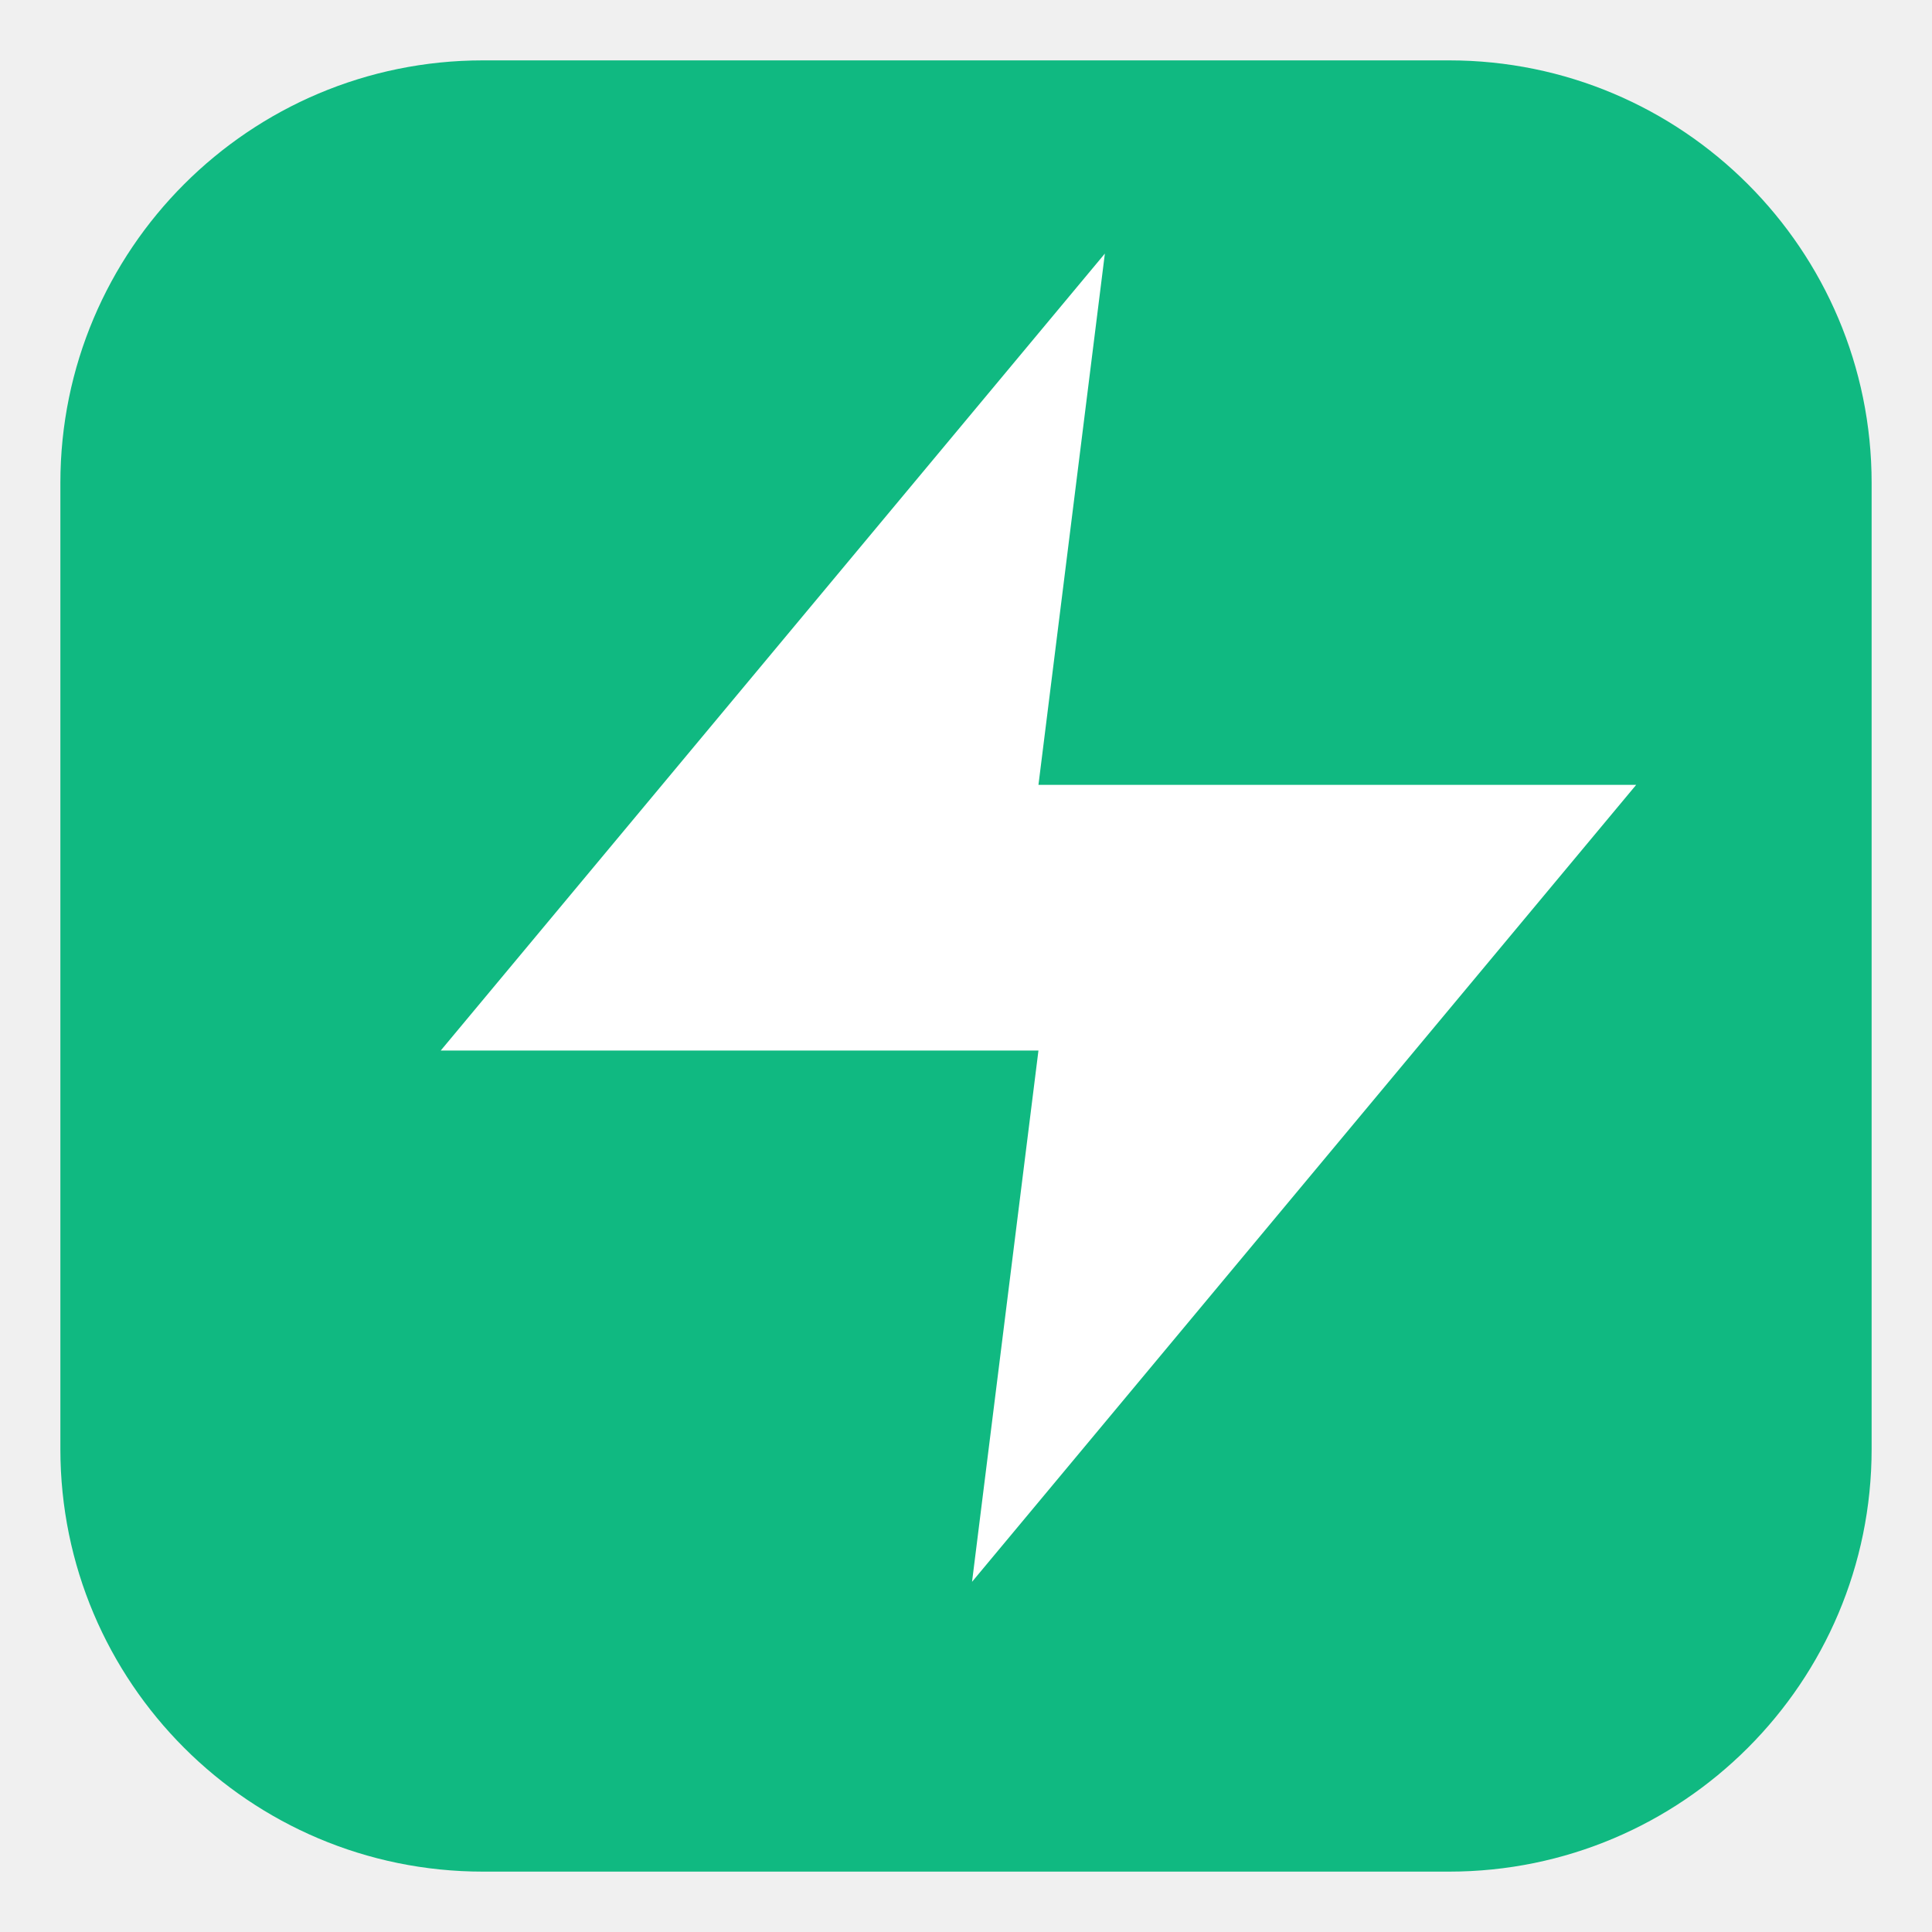
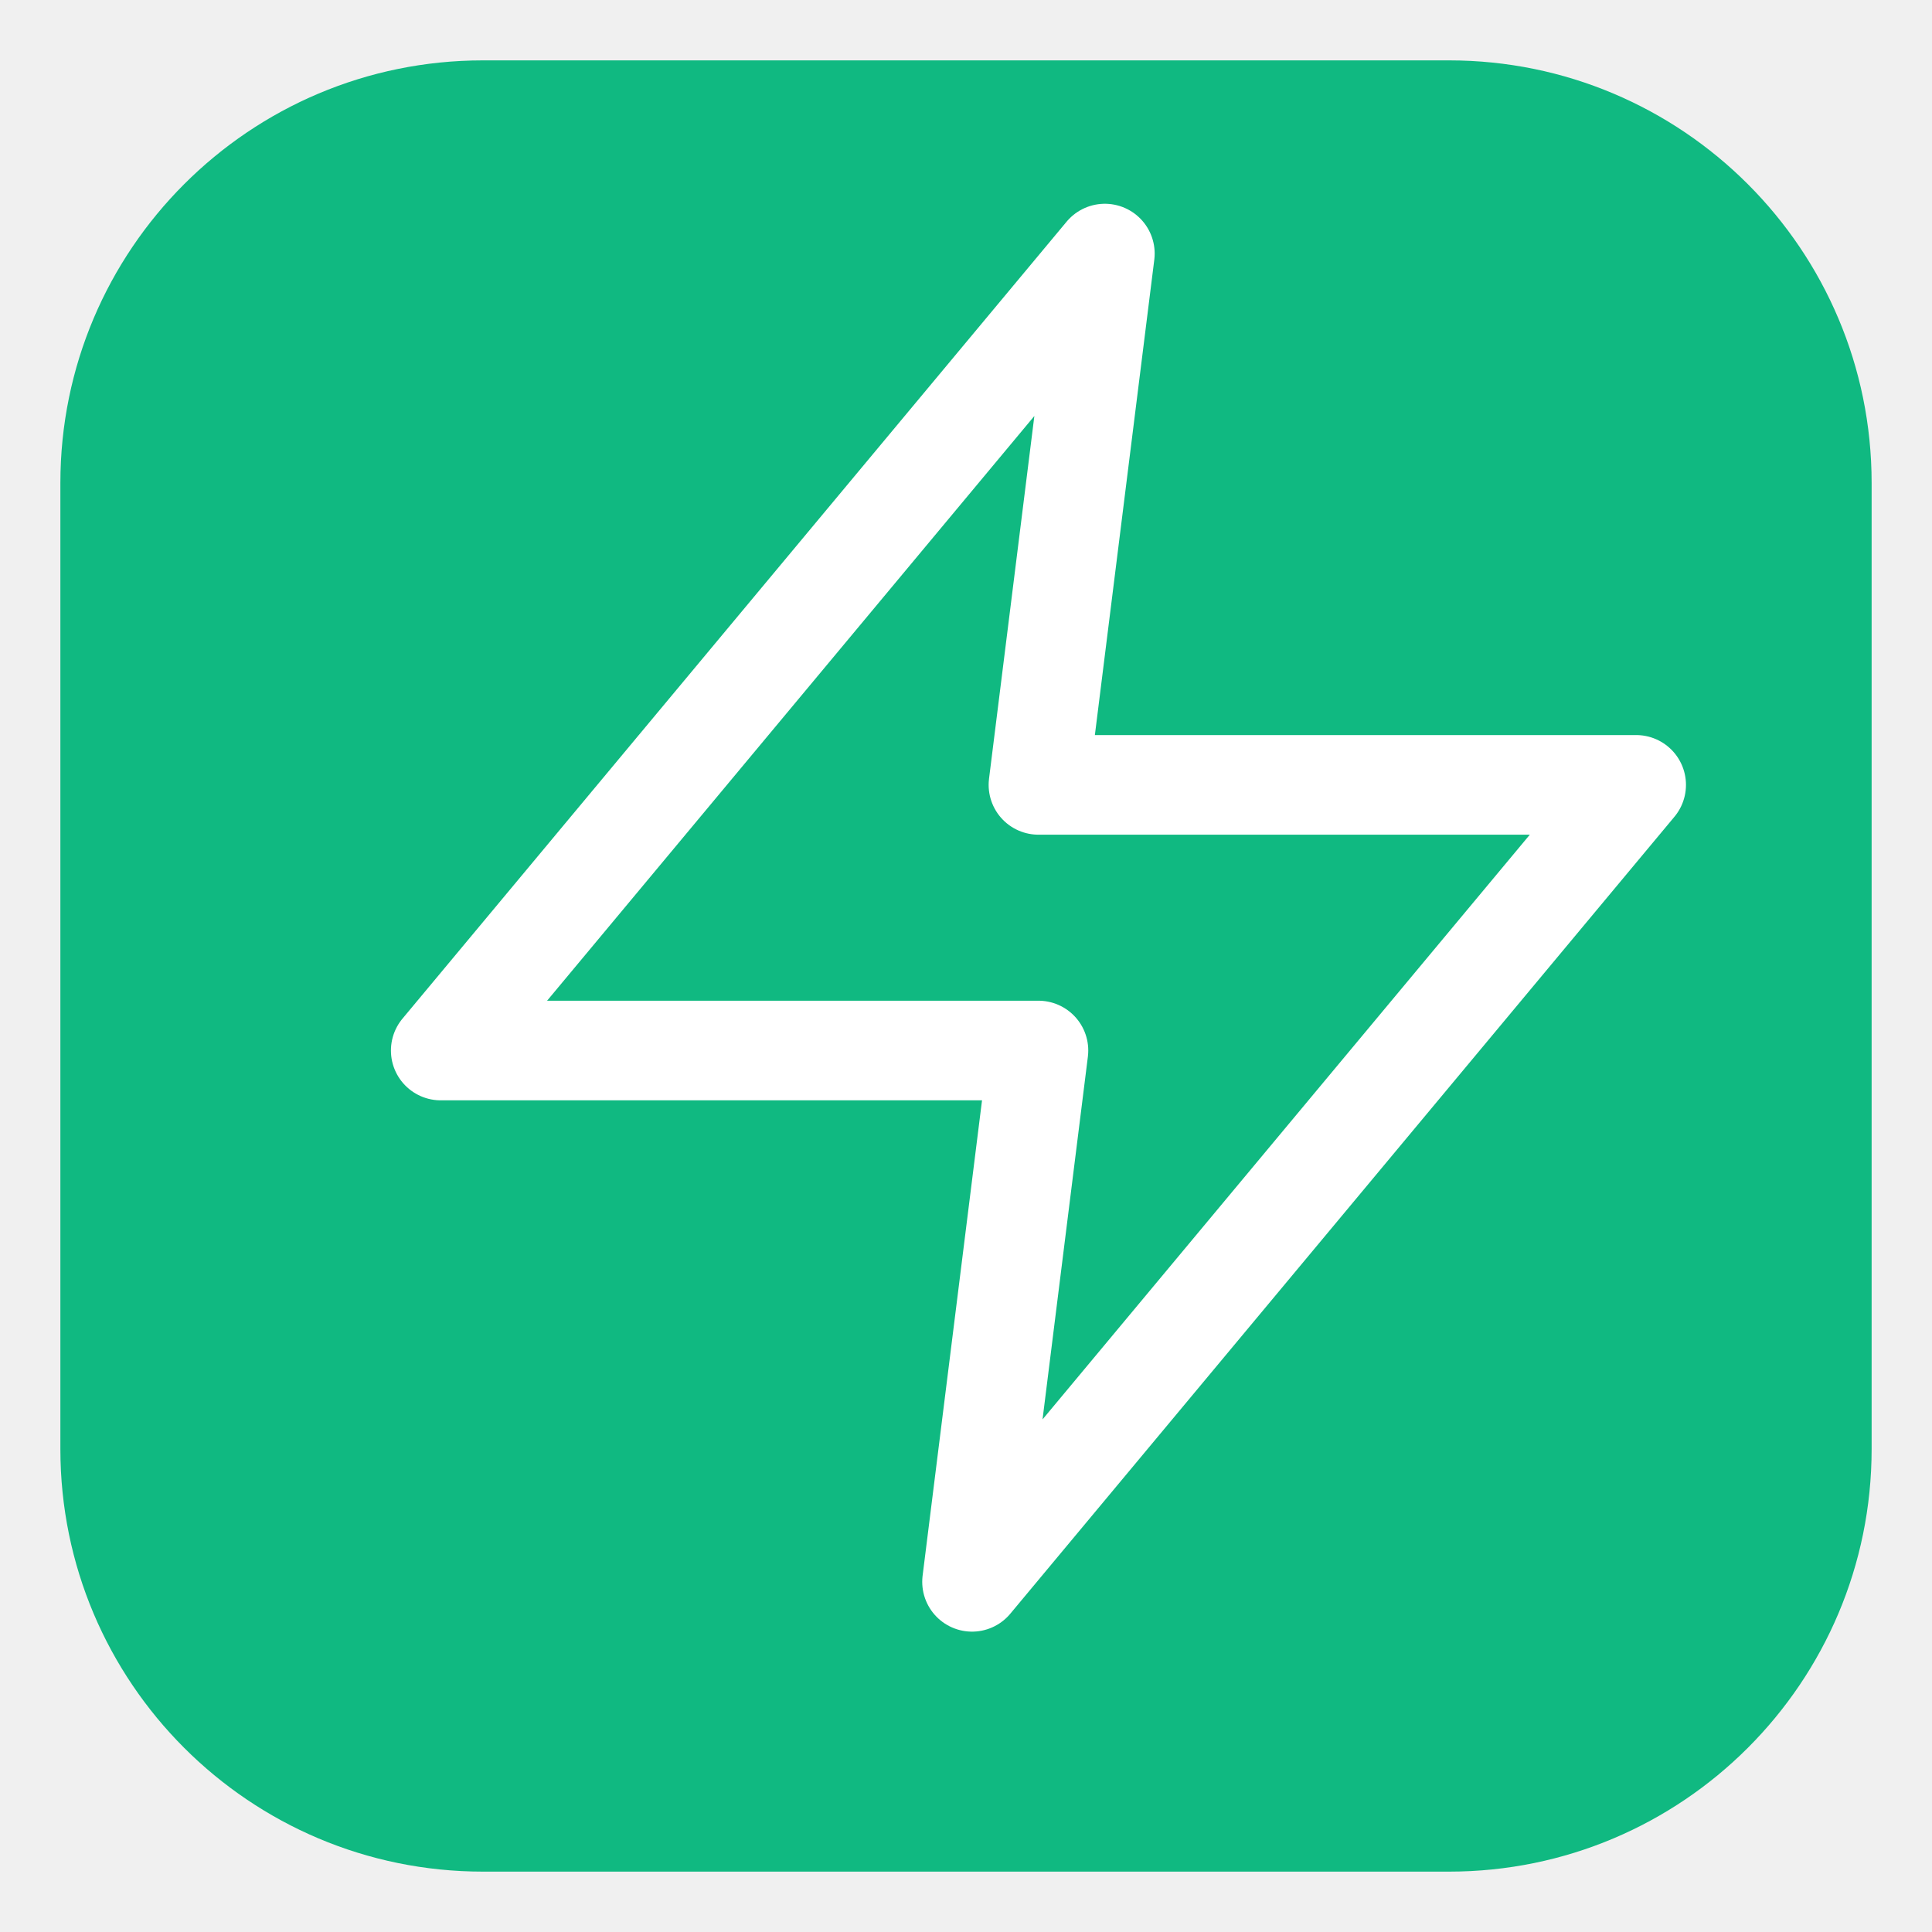
<svg xmlns="http://www.w3.org/2000/svg" width="64" height="64" viewBox="0 0 64 64">
  <rect x="2" y="2" width="60" height="60" rx="14" fill="#10b981" />
  <g transform="translate(8 4) scale(2.2)">
-     <polygon points="13 2 3 14 12 14 11 22 21 10 12 10 13 2" fill="#ffffff" />
+     <polygon points="13 2 3 14 12 14 11 22 21 10 12 10 13 2" fill="none" stroke="#ffffff" stroke-width="1.5" stroke-linejoin="round" stroke-linecap="round" />
  </g>
</svg>
